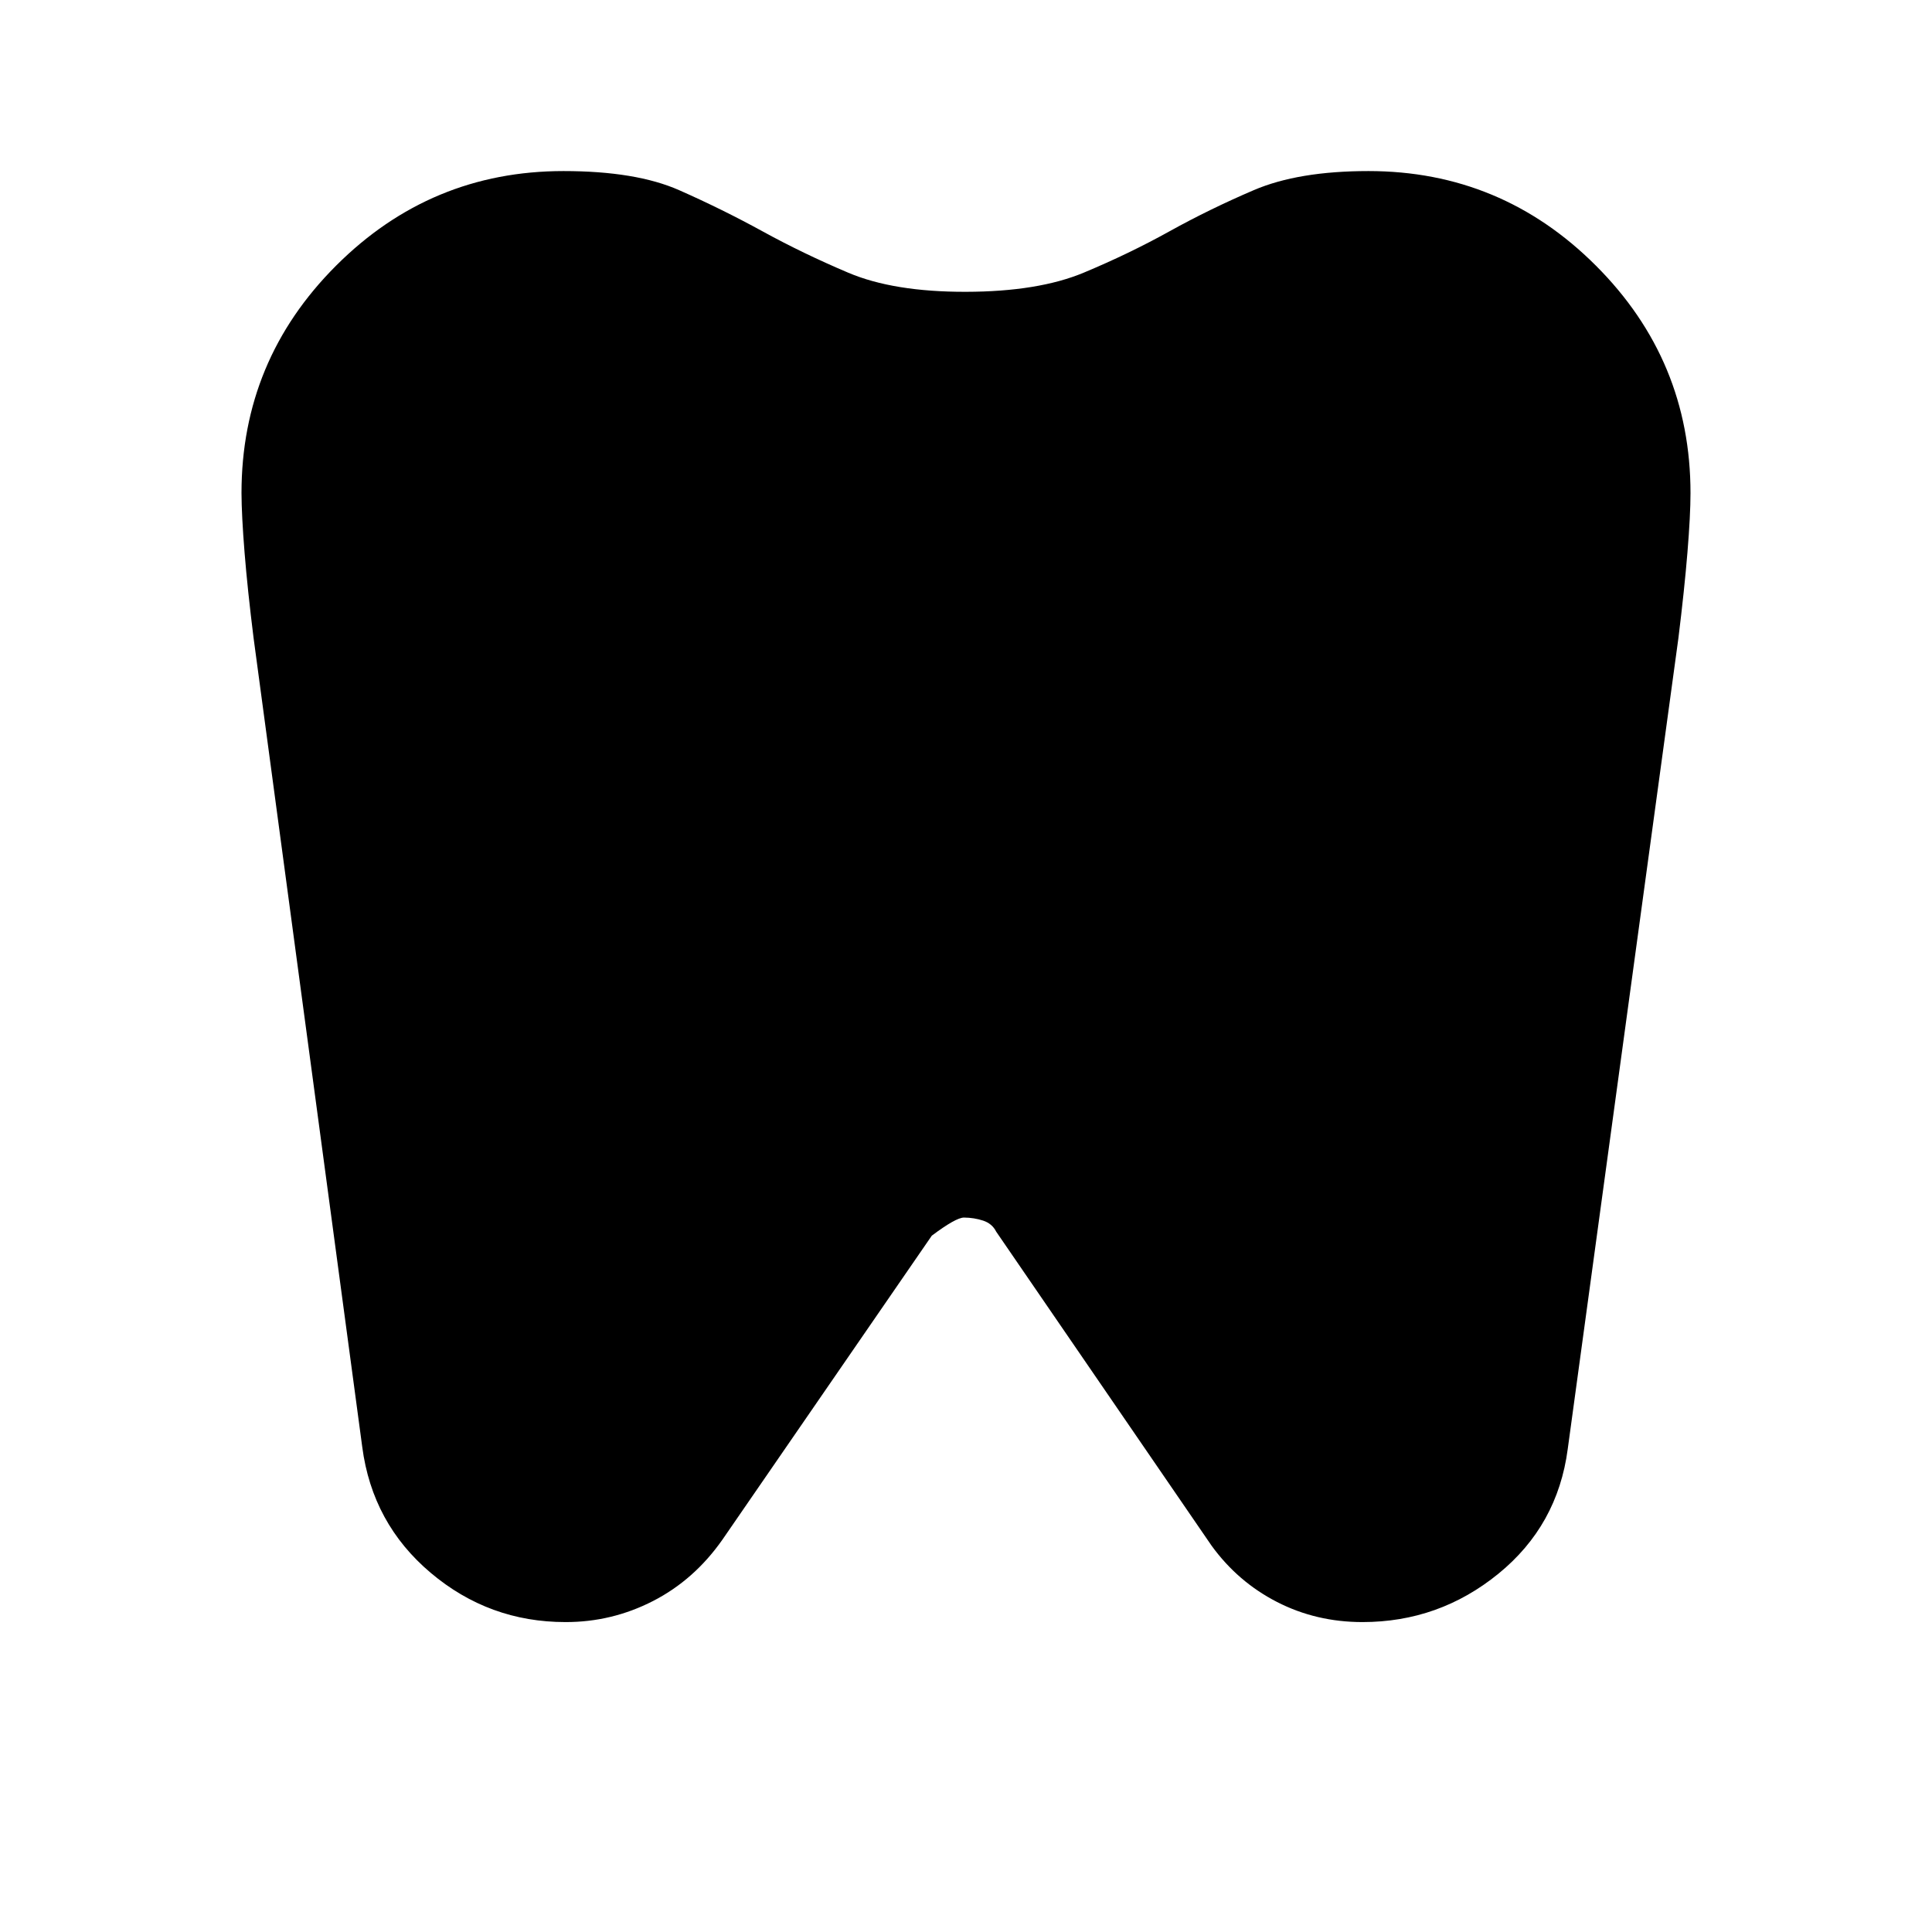
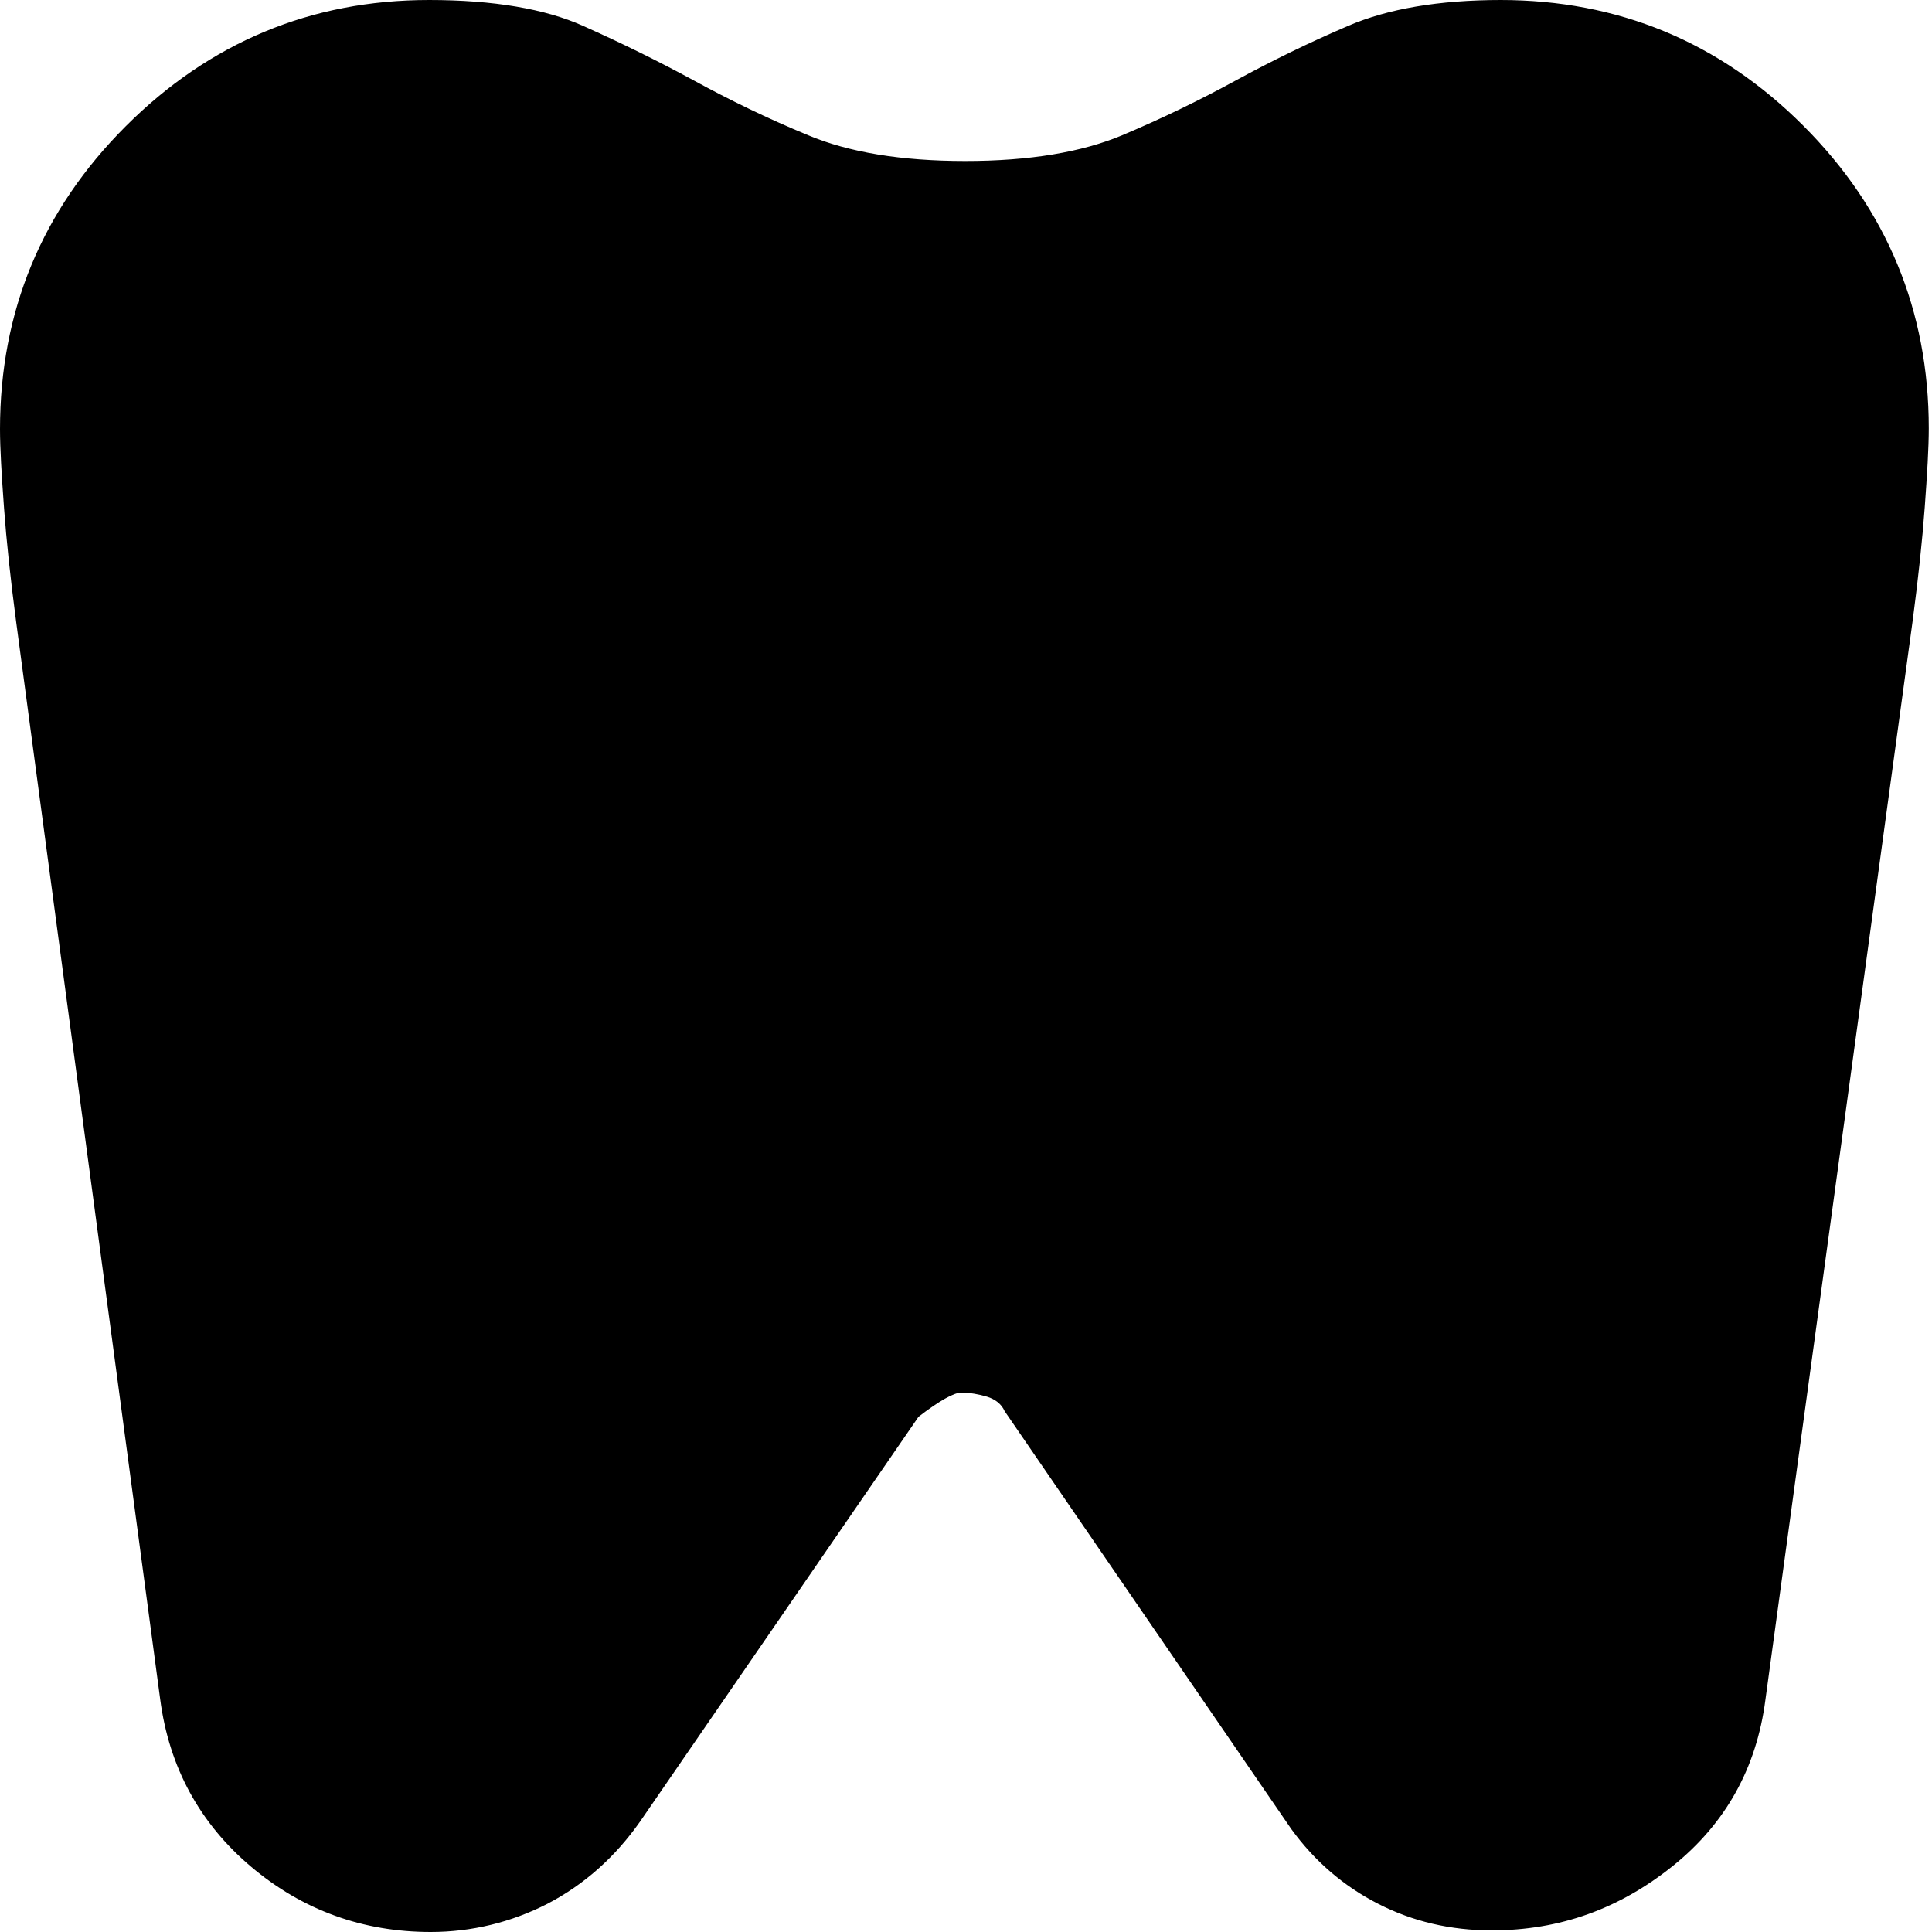
- <svg xmlns="http://www.w3.org/2000/svg" viewBox="0 0 24 24">
-   <path fill="currentColor" d="M17 2.125q1.65 0 2.825 1.175T21 6.125q0 .275-.038.738t-.112 1.062L19.475 18q-.125.95-.862 1.55t-1.688.6q-.575 0-1.062-.25t-.813-.7l-2.675-3.9q-.05-.1-.162-.137t-.238-.038q-.1 0-.4.225l-2.6 3.775q-.35.5-.862.763t-1.088.262q-.95 0-1.675-.612t-.85-1.563L3.15 7.925q-.075-.6-.112-1.062T3 6.125Q3 4.475 4.175 3.3T7 2.125q.9 0 1.438.238t1.037.512t1.063.513T12 3.625t1.463-.238t1.062-.512t1.05-.513T17 2.125" />
+ <svg xmlns="http://www.w3.org/2000/svg" fill="none" viewBox="0 0 24 24">
+   <path fill="currentColor" d="M18.64,0c1.46,0,2.72.52,3.76,1.56,1.04,1.04,1.56,2.3,1.56,3.76,0,.24-.02.57-.05.98s-.08.88-.15,1.41l-1.83,13.41c-.11.84-.49,1.53-1.15,2.06s-1.4.8-2.25.8c-.51,0-.98-.11-1.41-.33-.43-.22-.79-.53-1.08-.93l-3.56-5.19c-.04-.09-.12-.15-.22-.18-.1-.03-.21-.05-.32-.05-.09,0-.27.1-.53.3l-3.46,5.03c-.31.44-.69.78-1.15,1.02-.45.23-.94.35-1.45.35-.84,0-1.59-.27-2.23-.81-.64-.54-1.02-1.24-1.13-2.08L.2,7.72c-.07-.53-.12-1-.15-1.41s-.05-.74-.05-.98c0-1.46.52-2.72,1.56-3.76S3.86,0,5.33,0c.8,0,1.44.11,1.91.32s.94.44,1.38.68.91.47,1.42.68c.5.21,1.15.32,1.95.32s1.45-.11,1.95-.32c.5-.21.97-.44,1.41-.68.44-.24.91-.47,1.4-.68s1.12-.32,1.9-.32" />
</svg>
